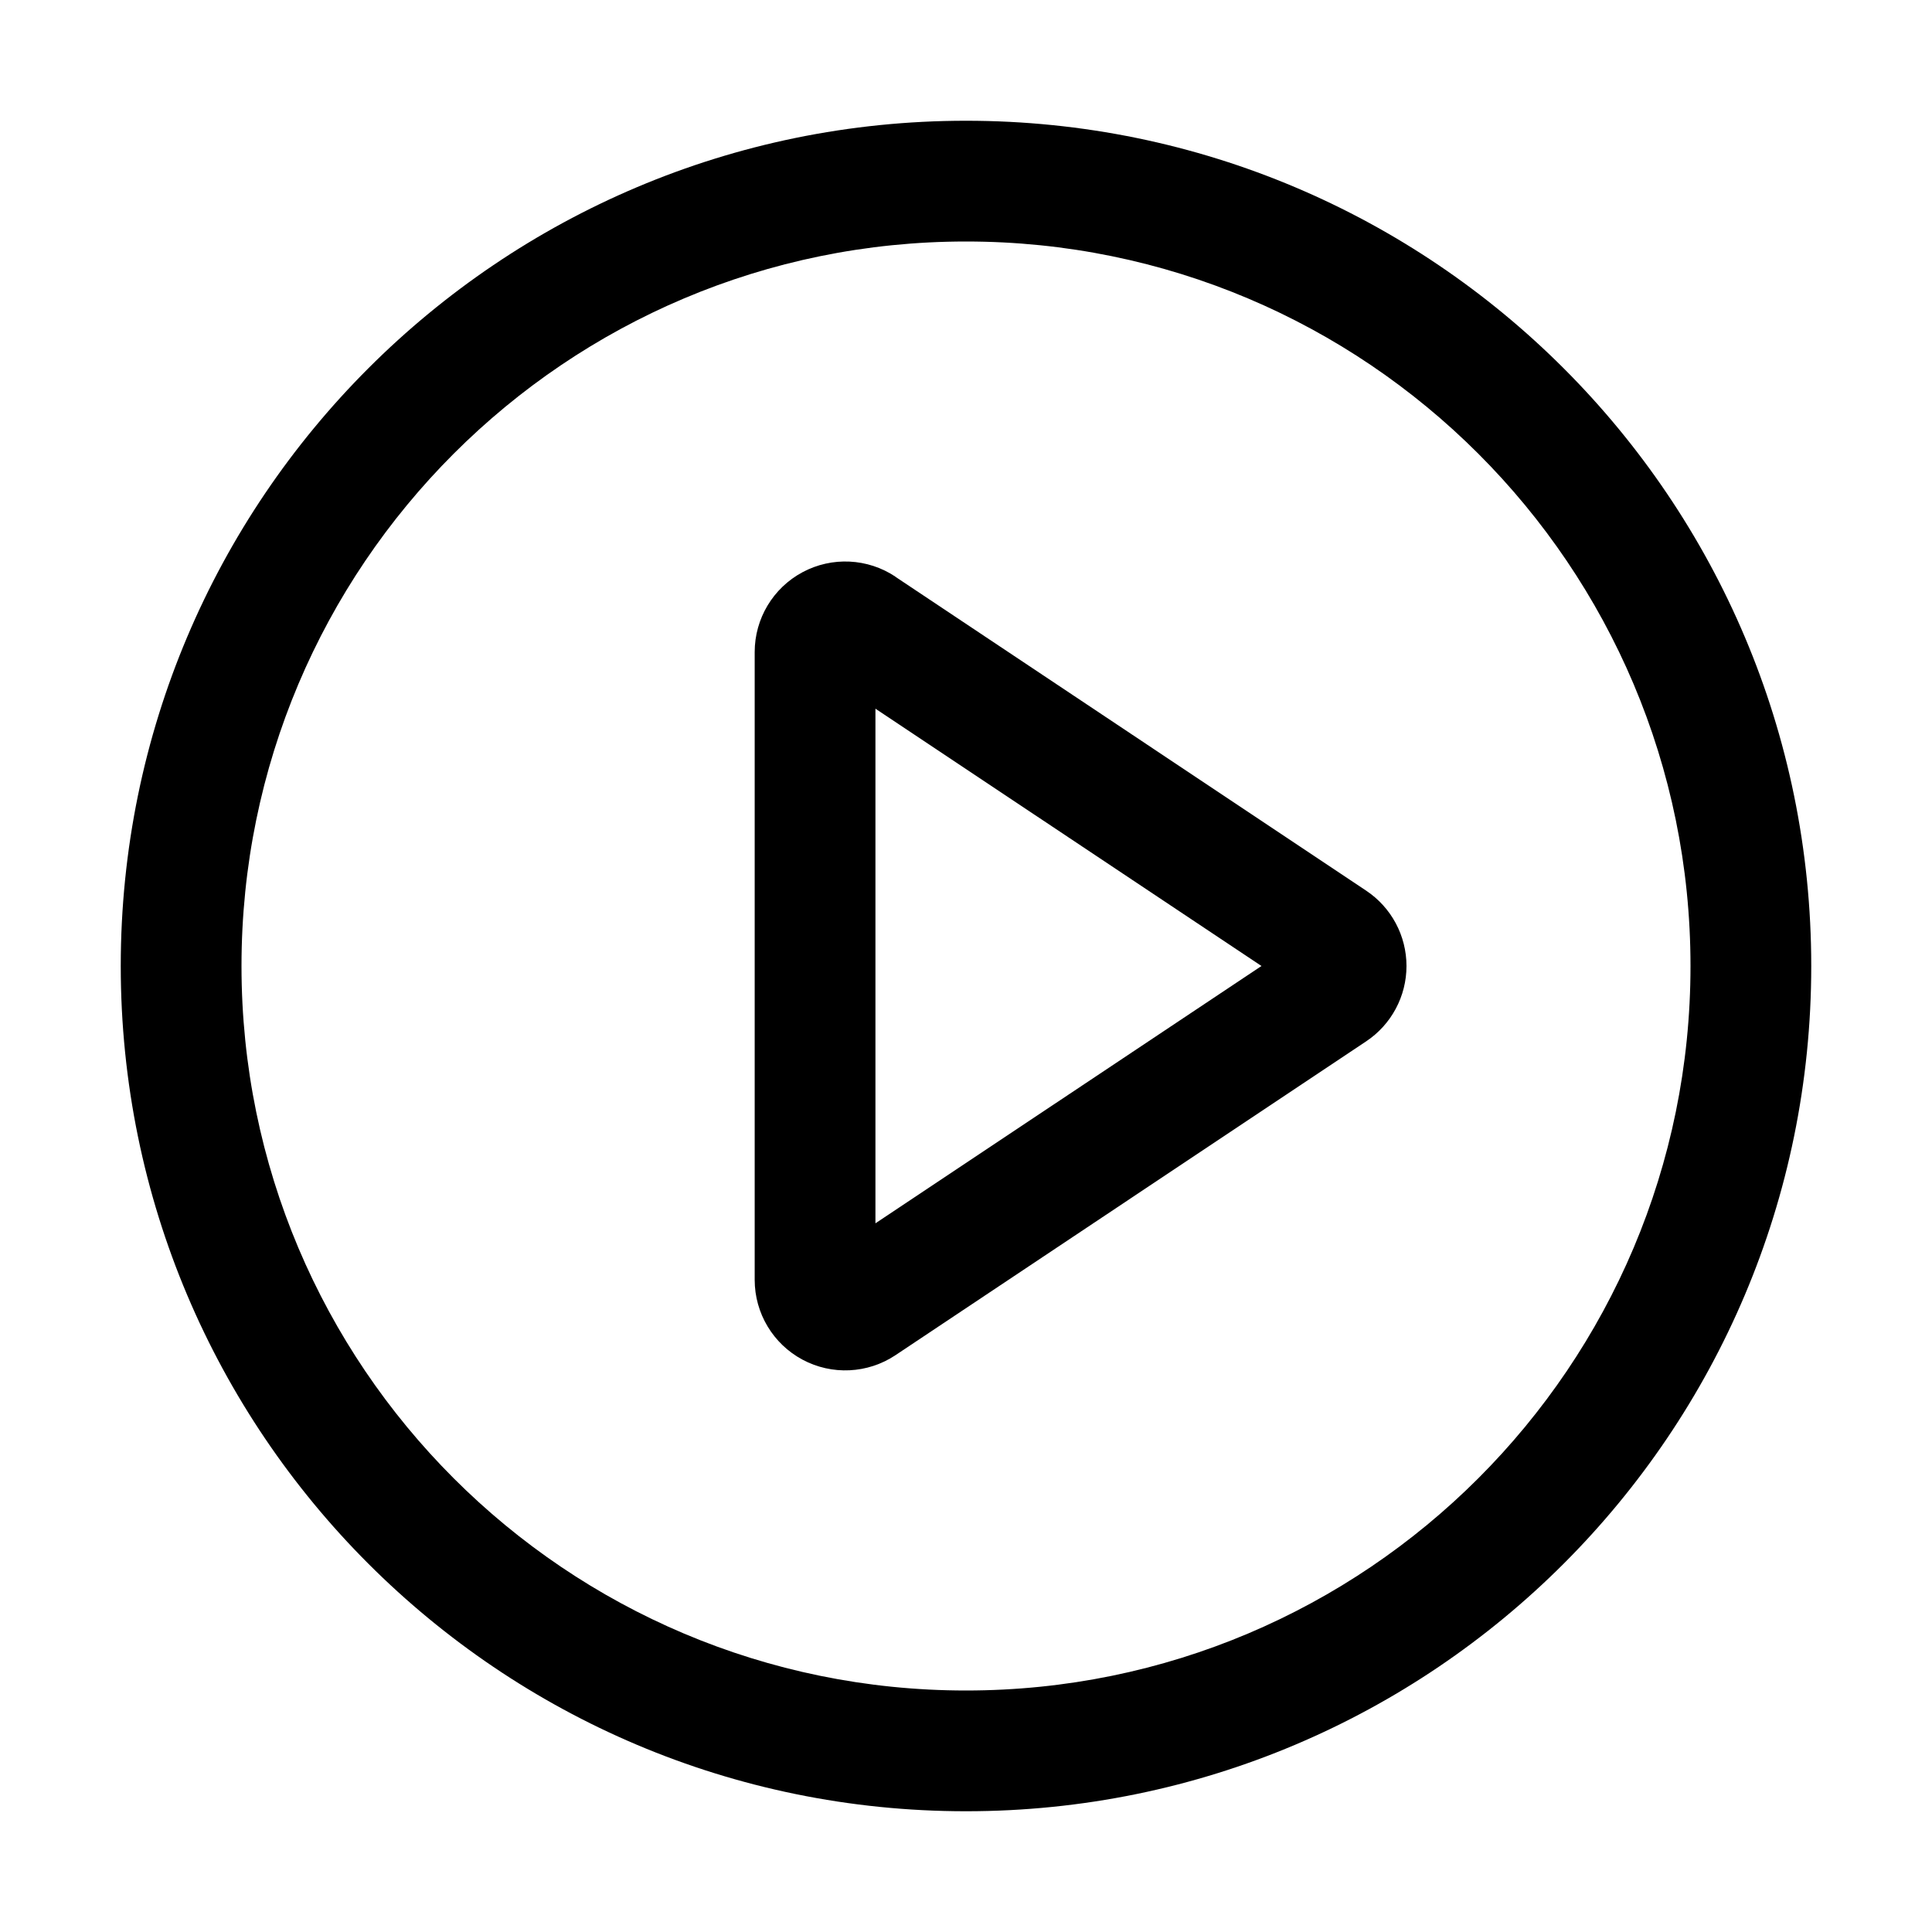
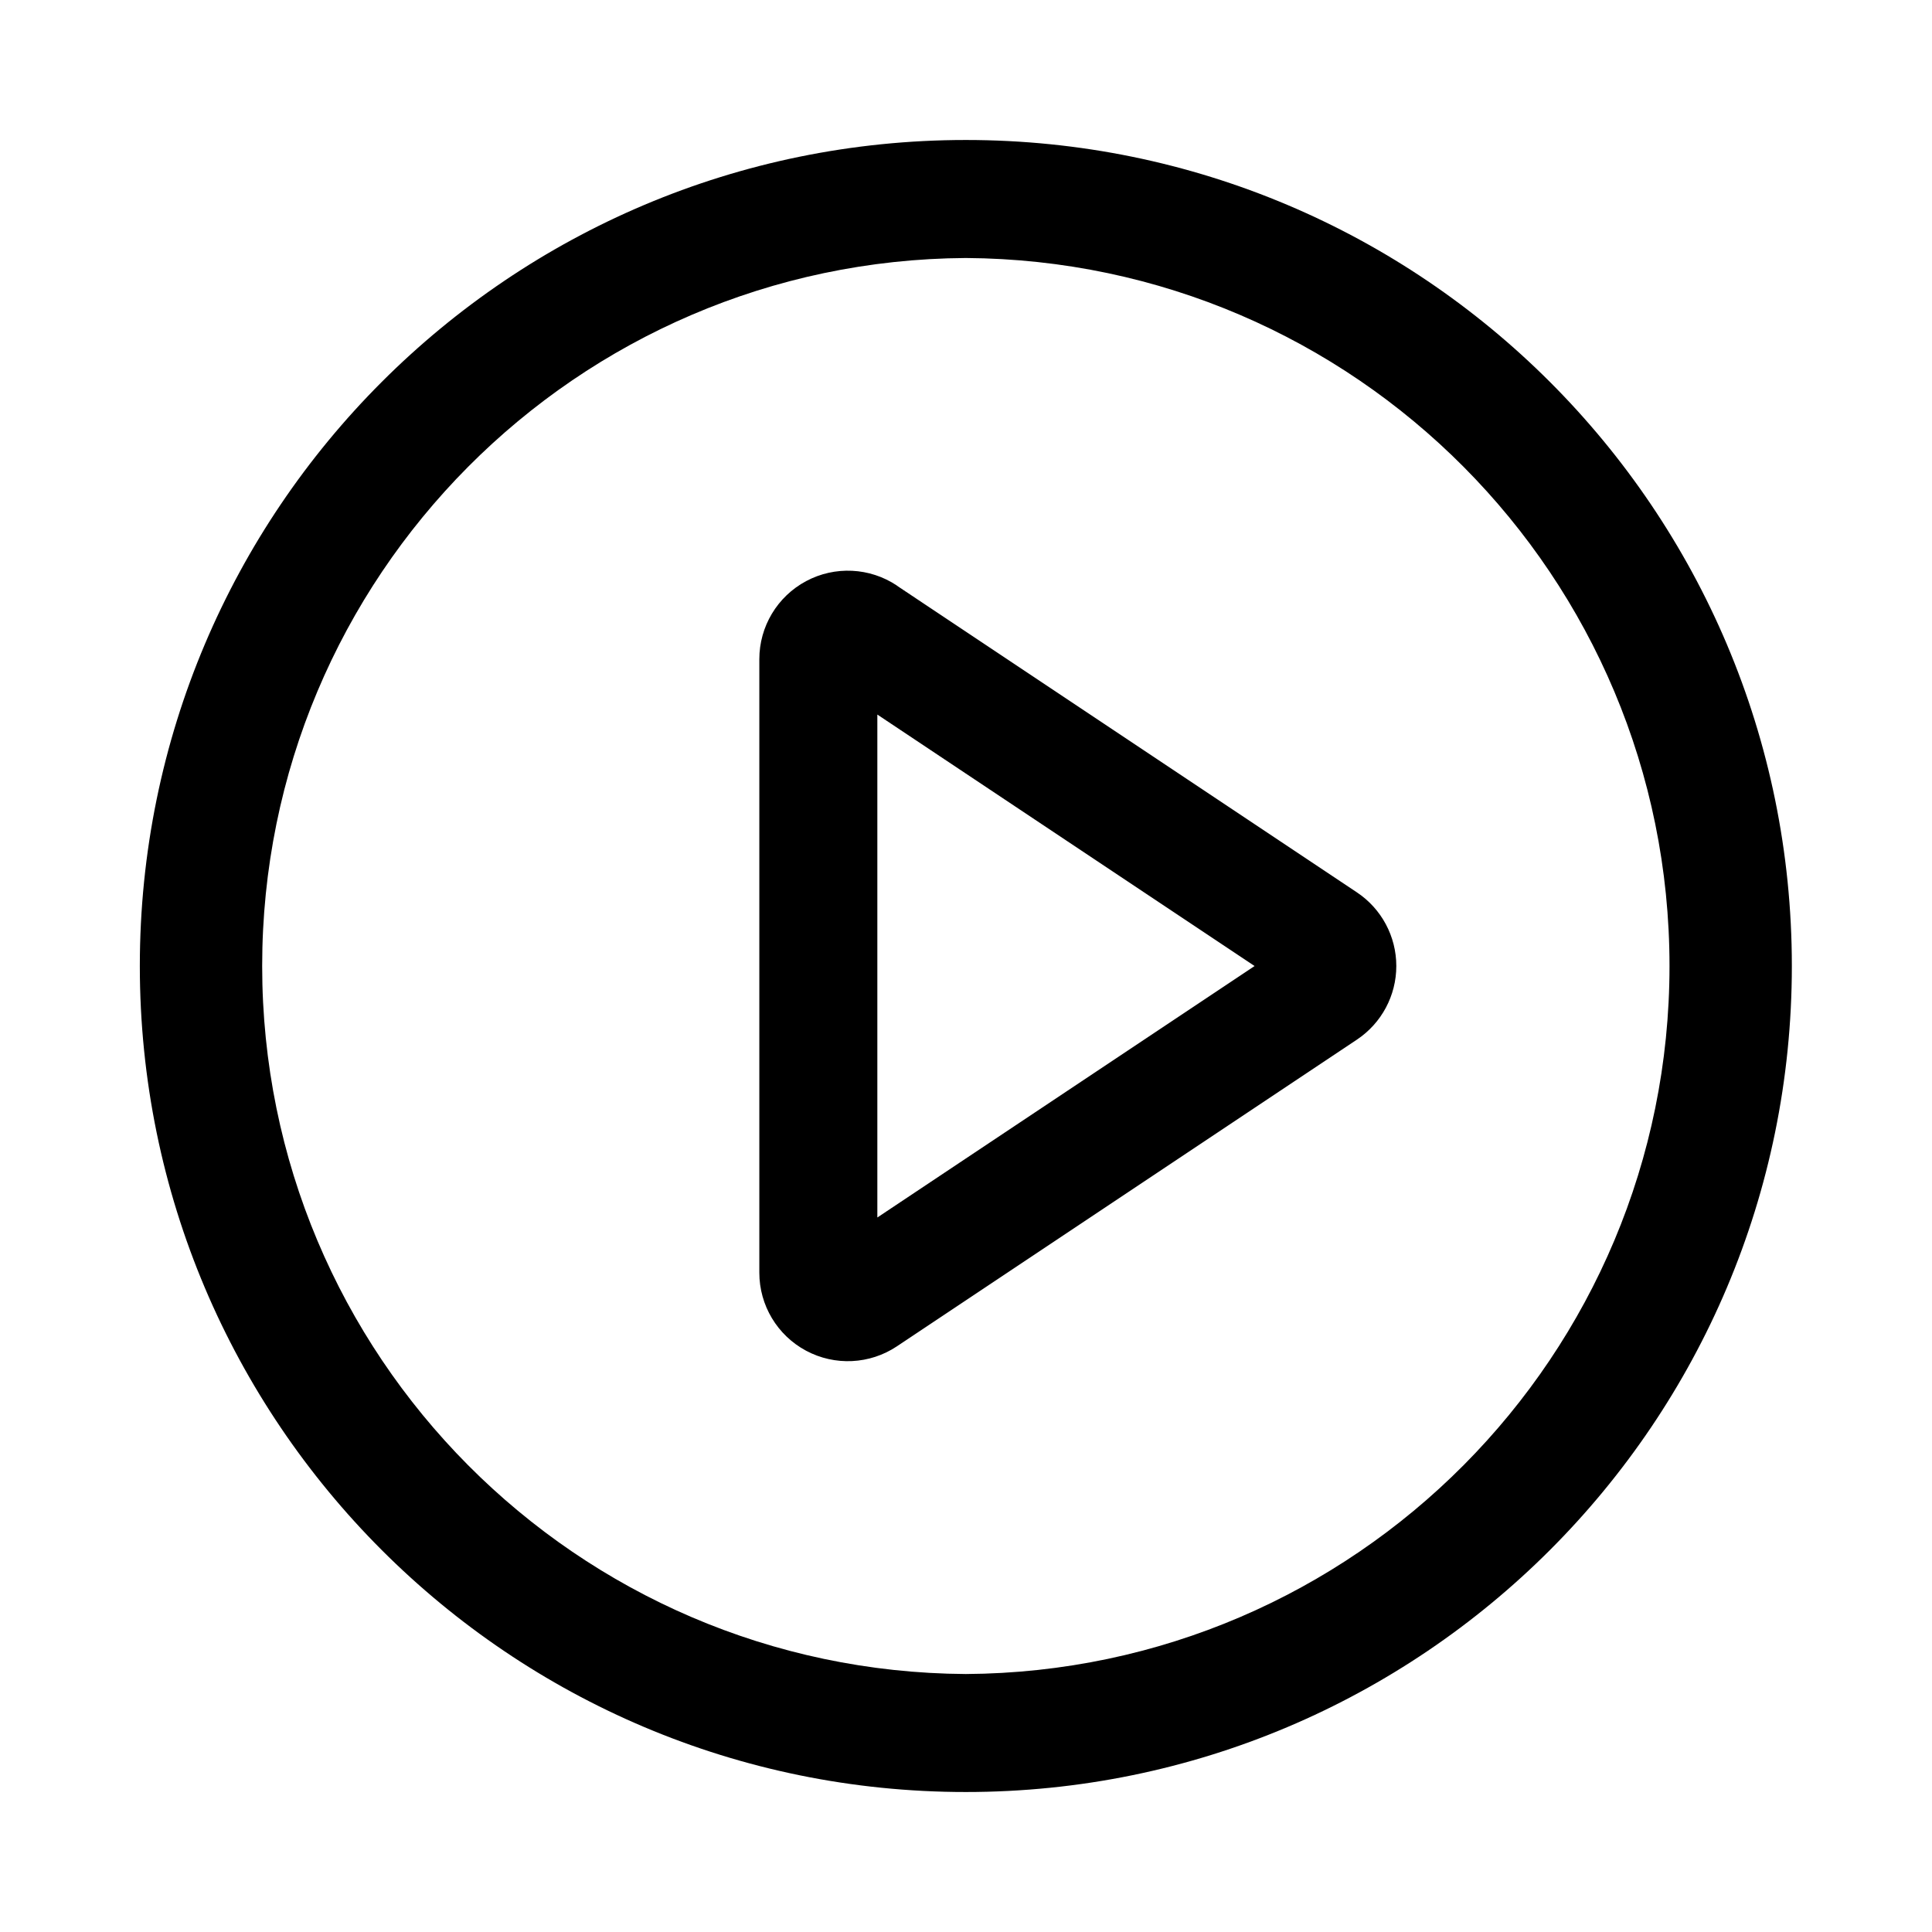
- <svg xmlns="http://www.w3.org/2000/svg" width="36" height="36" viewBox="0 0 1024 1024">
-   <path fill="currentColor" d="M512 64a448 448 0 1 1 0 896a448 448 0 0 1 0-896zm0 832a384 384 0 0 0 0-768a384 384 0 0 0 0 768zm-48-247.616L668.608 512L464 375.616v272.768zm10.624-342.656l249.472 166.336a48 48 0 0 1 0 79.872L474.624 718.272A48 48 0 0 1 400 678.336V345.6a48 48 0 0 1 74.624-39.936z" />
+ <svg xmlns="http://www.w3.org/2000/svg" width="72" height="72" version="1.1" viewBox="0 0 72 72">
+   <path d="m35.994 5.217a30.783 30.783 0 1 1 0 61.566 30.783 30.783 0 0 1 0-61.566zm0 57.169a26.386 26.386 0 0 0 0-52.771 26.386 26.386 0 0 0 0 52.771zm-3.298-17.014 14.059-9.371-14.059-9.371zm0.73-23.545 17.142 11.429a3.298 3.298 0 0 1 0 5.488l-17.142 11.429a3.298 3.298 0 0 1-5.128-2.744v-22.863a3.298 3.298 0 0 1 5.128-2.744z" fill="currentColor" stroke-width=".035" />
</svg>
